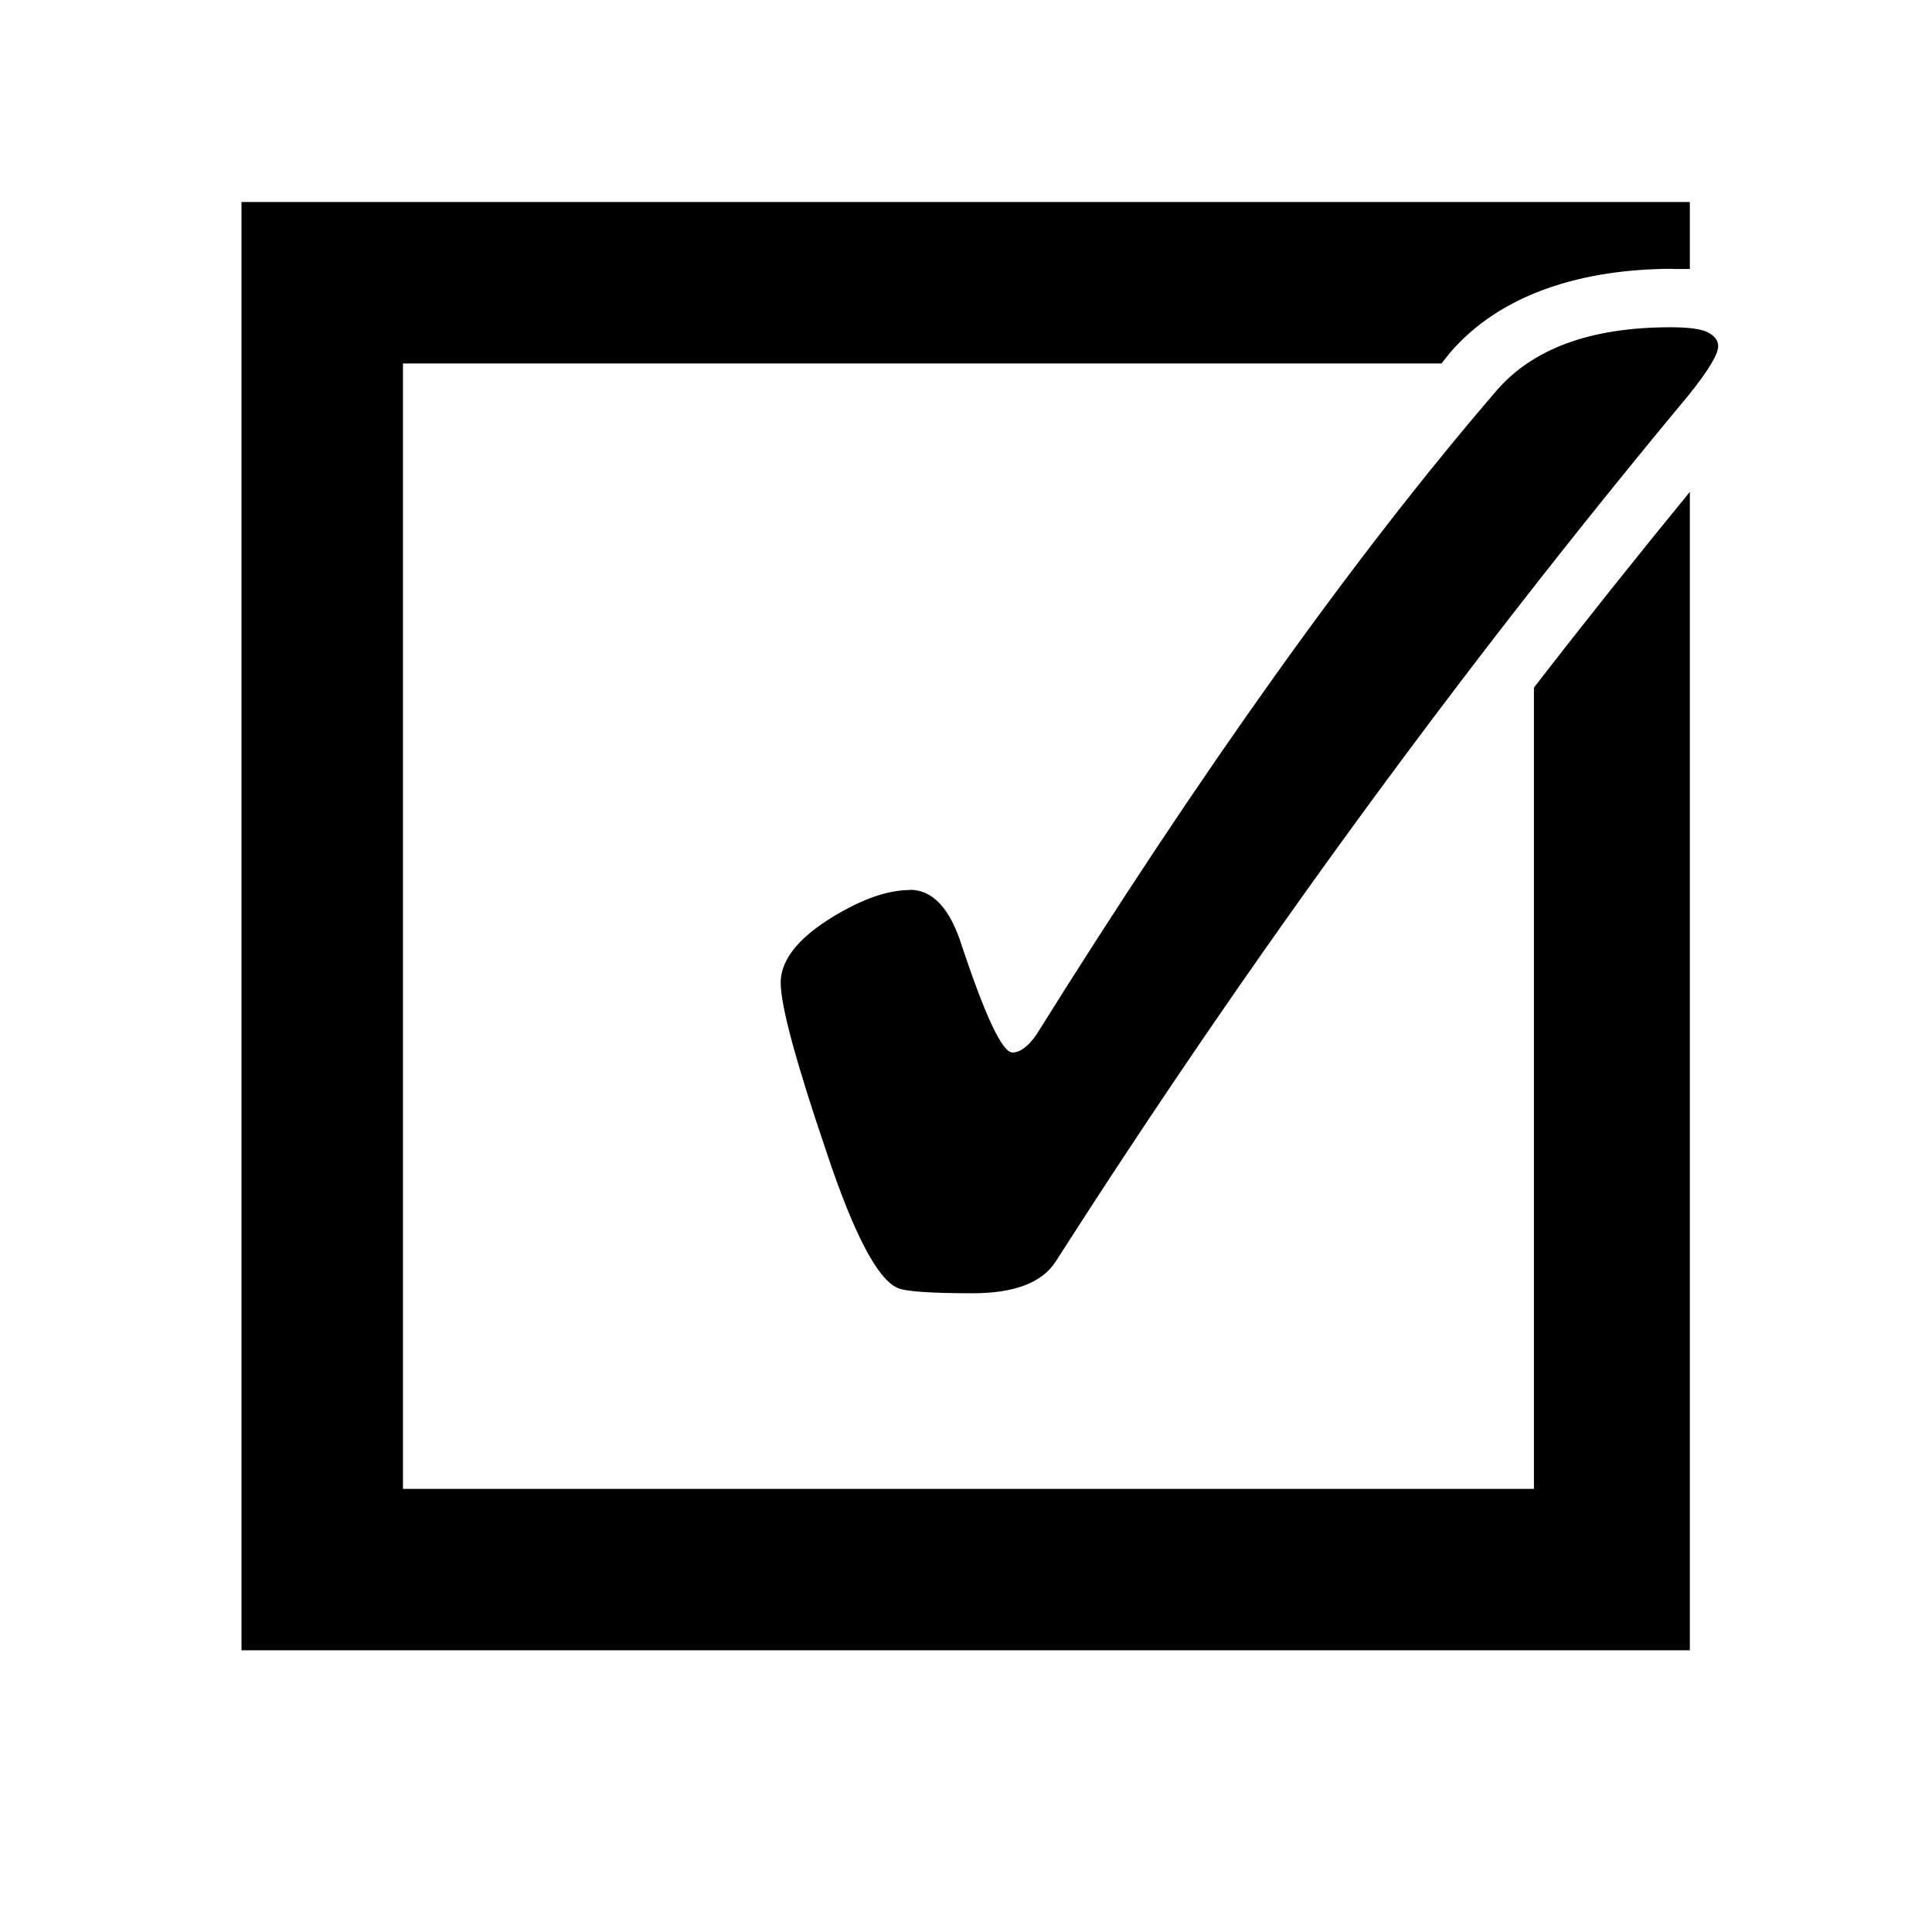
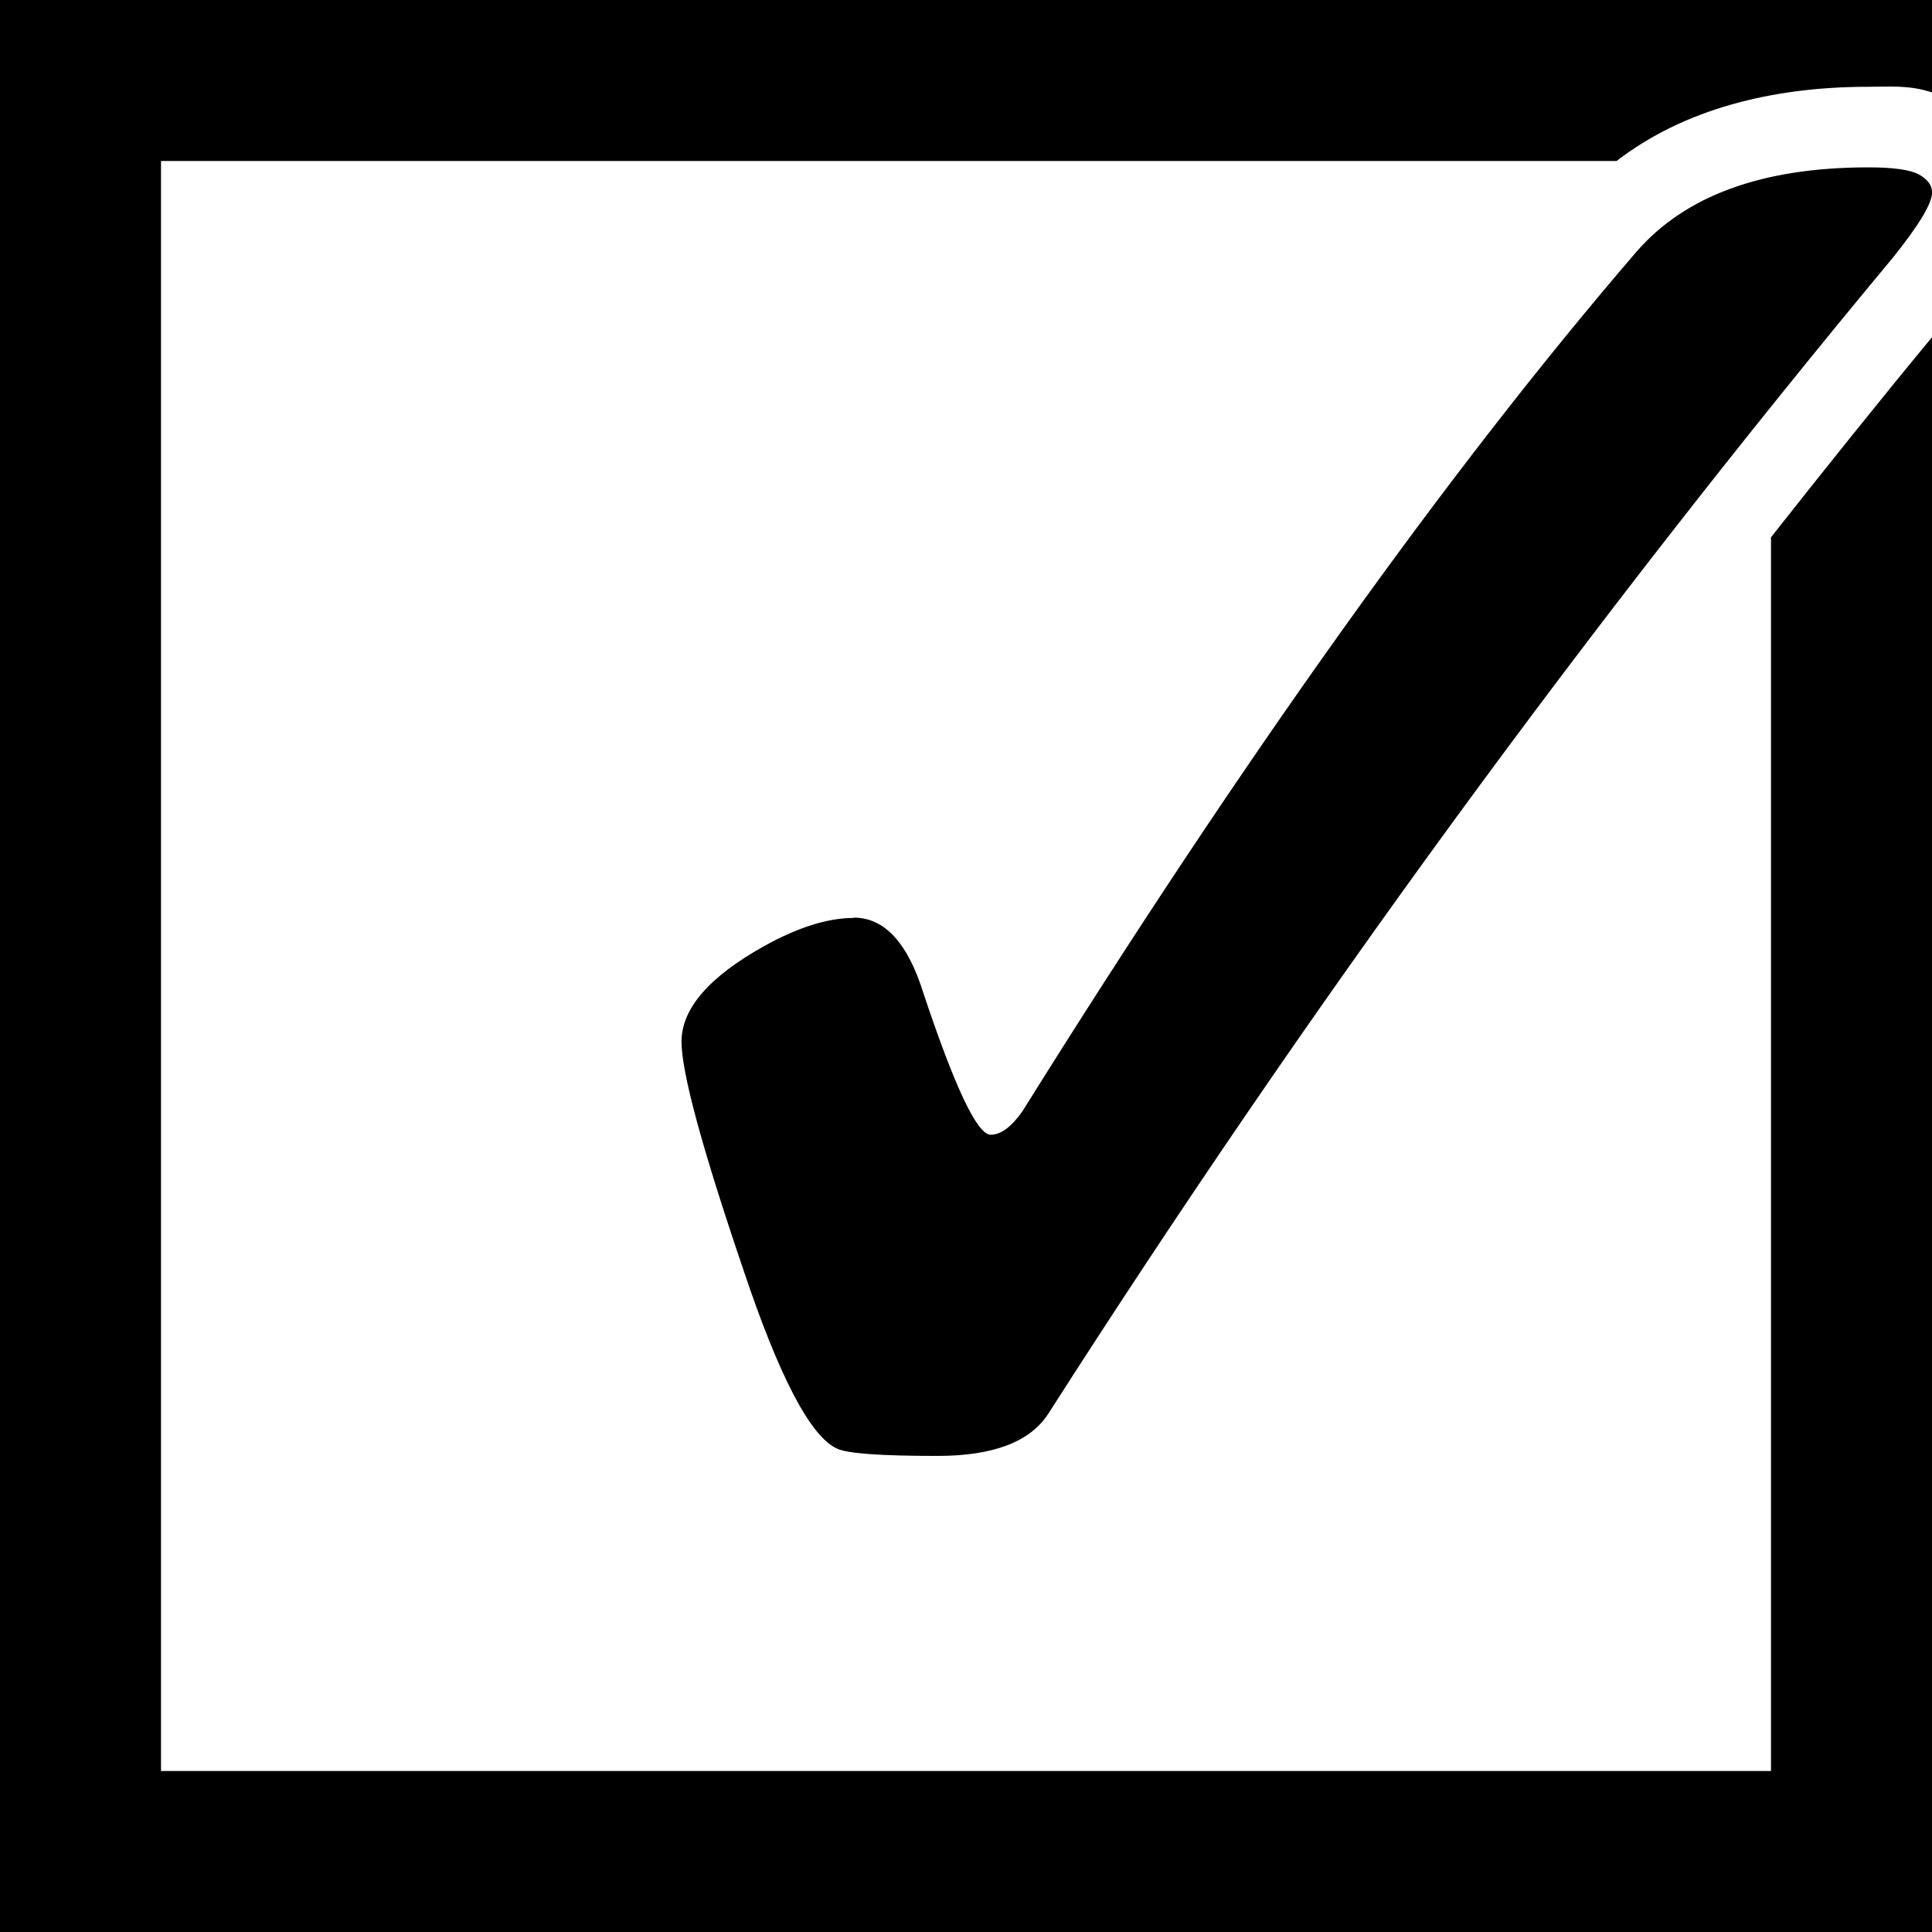
<svg xmlns="http://www.w3.org/2000/svg" width="24" height="24" id="svg2" version="1.0" viewBox="0 0 24 24">
  <defs id="defs4" />
-   <g id="layer1" transform="translate(0,-29.02267)">
-     <path style="fill:#000000" d="m 3,31.531 0,0.969 0,17.023 17.992,0 0,-14.39 c -0.656,0.801 -1.303,1.611 -1.937,2.432 l 0,9.953 -14.049,0 0,-13.98 12.9,0 c 0.037,-0.043 0.075,-0.096 0.111,-0.139 0.63,-0.73 1.645,-1.037 2.768,-1.037 l 0,0.002 c 0.084,0 0.144,0.001 0.207,0 l 0,-0.832 -17.992,0 z" id="rect4152" />
-     <path style="fill:#000000;stroke:none" id="path5380" d="m 11.303,40.076 q 0.428,0 0.648,0.703 0.439,1.318 0.626,1.318 0.143,0 0.297,-0.22 3.087,-4.944 5.713,-7.998 0.681,-0.791 2.164,-0.791 0.352,0 0.472,0.067 0.121,0.067 0.121,0.167 0,0.152 -0.363,0.604 -4.241,5.098 -7.866,10.767 -0.253,0.395 -1.033,0.395 -0.791,0 -0.934,-0.067 -0.374,-0.167 -0.879,-1.681 -0.571,-1.681 -0.571,-2.109 0,-0.461 0.769,-0.89 0.472,-0.262 0.835,-0.262 z" />
+   <g id="layer1">
+     <path style="fill:#000000;stroke:none" d="M 0 0 L 0 24 L 24 24 L 24 4.189 C 23.323 5.008 22.659 5.839 22 6.674 L 22 22 L 2 22 L 2 2 L 20.082 2 C 20.9 1.368 21.99 1.078 23.209 1.078 C 23.489 1.078 23.712 1.054 24 1.148 L 24 0 L 0 0 z M 22.232 3.217 C 22.145 3.237 22.081 3.271 22 3.295 L 22 3.508 C 22.079 3.412 22.154 3.313 22.232 3.217 z " id="rect4152" />
+     <path d="m 10.606,11.399 q 0.572,0 0.865,0.938 0.586,1.759 0.835,1.759 0.191,0 0.396,-0.293 4.118,-6.595 7.621,-10.669 0.909,-1.055 2.887,-1.055 0.469,0 0.63,0.09 0.161,0.09 0.161,0.222 0,0.203 -0.484,0.806 -5.657,6.8 -10.493,14.362 -0.337,0.527 -1.378,0.527 -1.055,0 -1.246,-0.09 Q 9.902,17.774 9.228,15.754 8.466,13.511 8.466,12.94 q 0,-0.615 1.026,-1.187 0.63,-0.35 1.114,-0.35 z" id="path4799" style="fill:#000000;stroke:none" />
  </g>
</svg>
